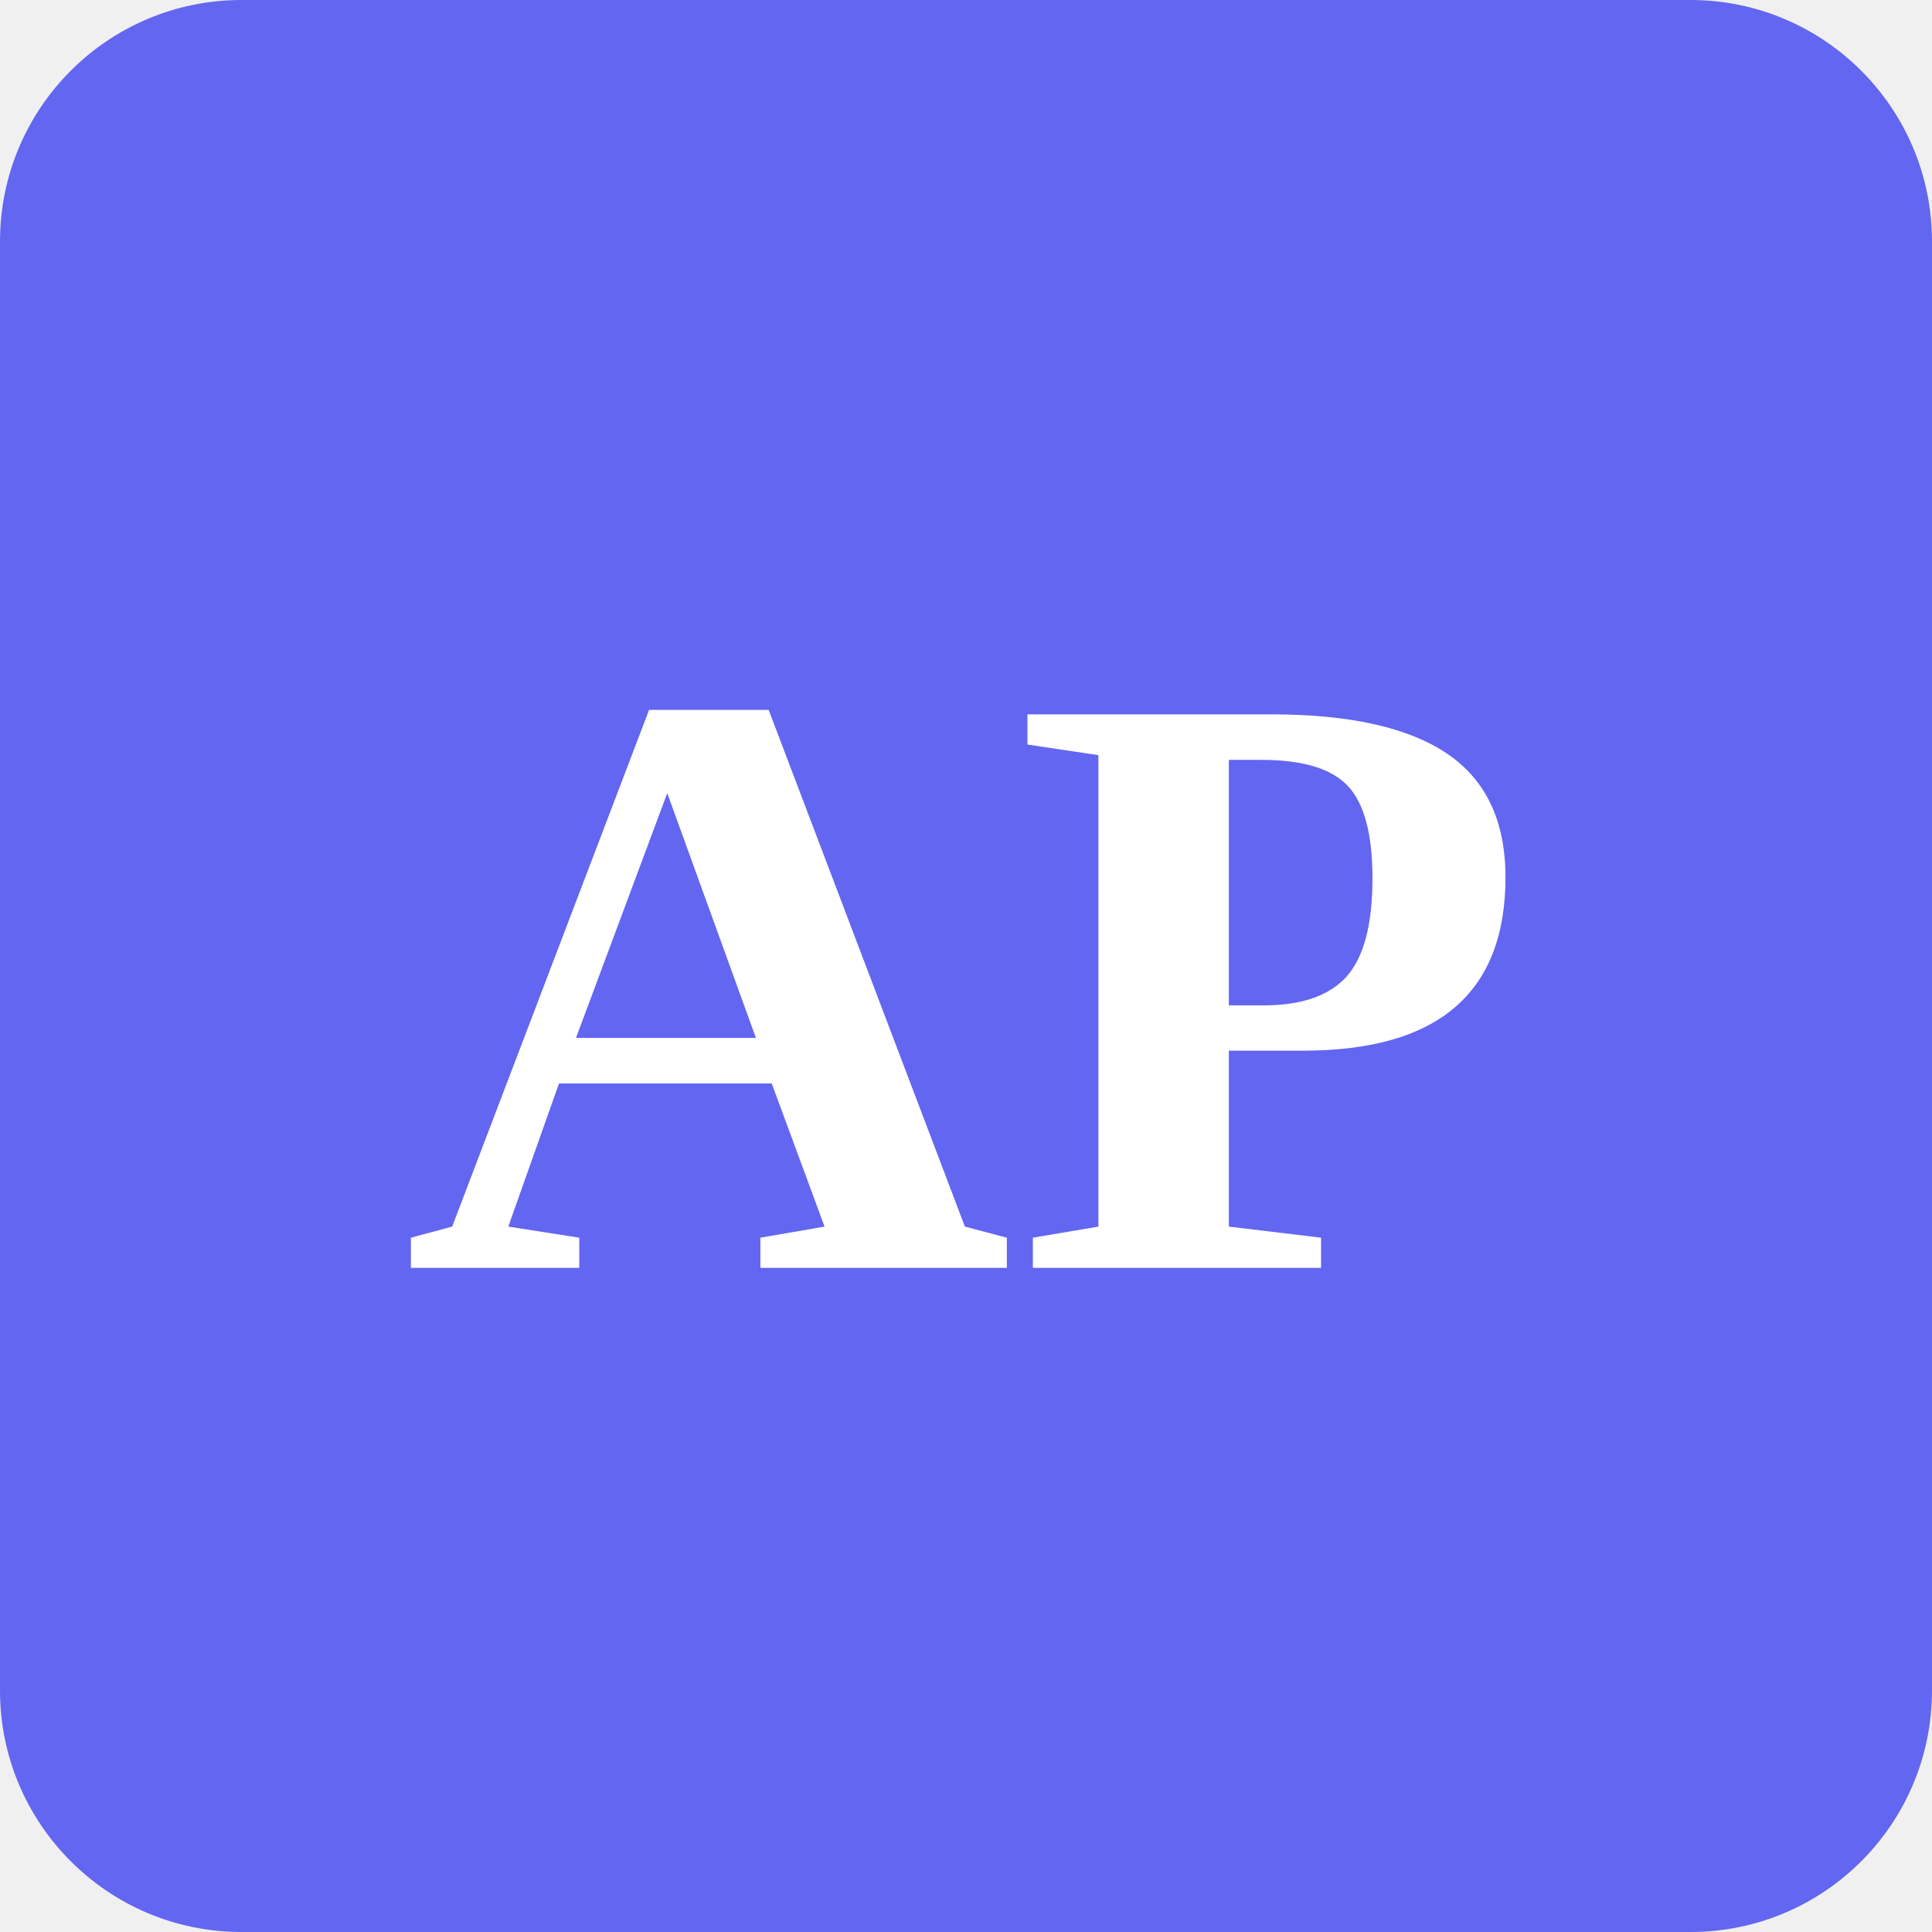
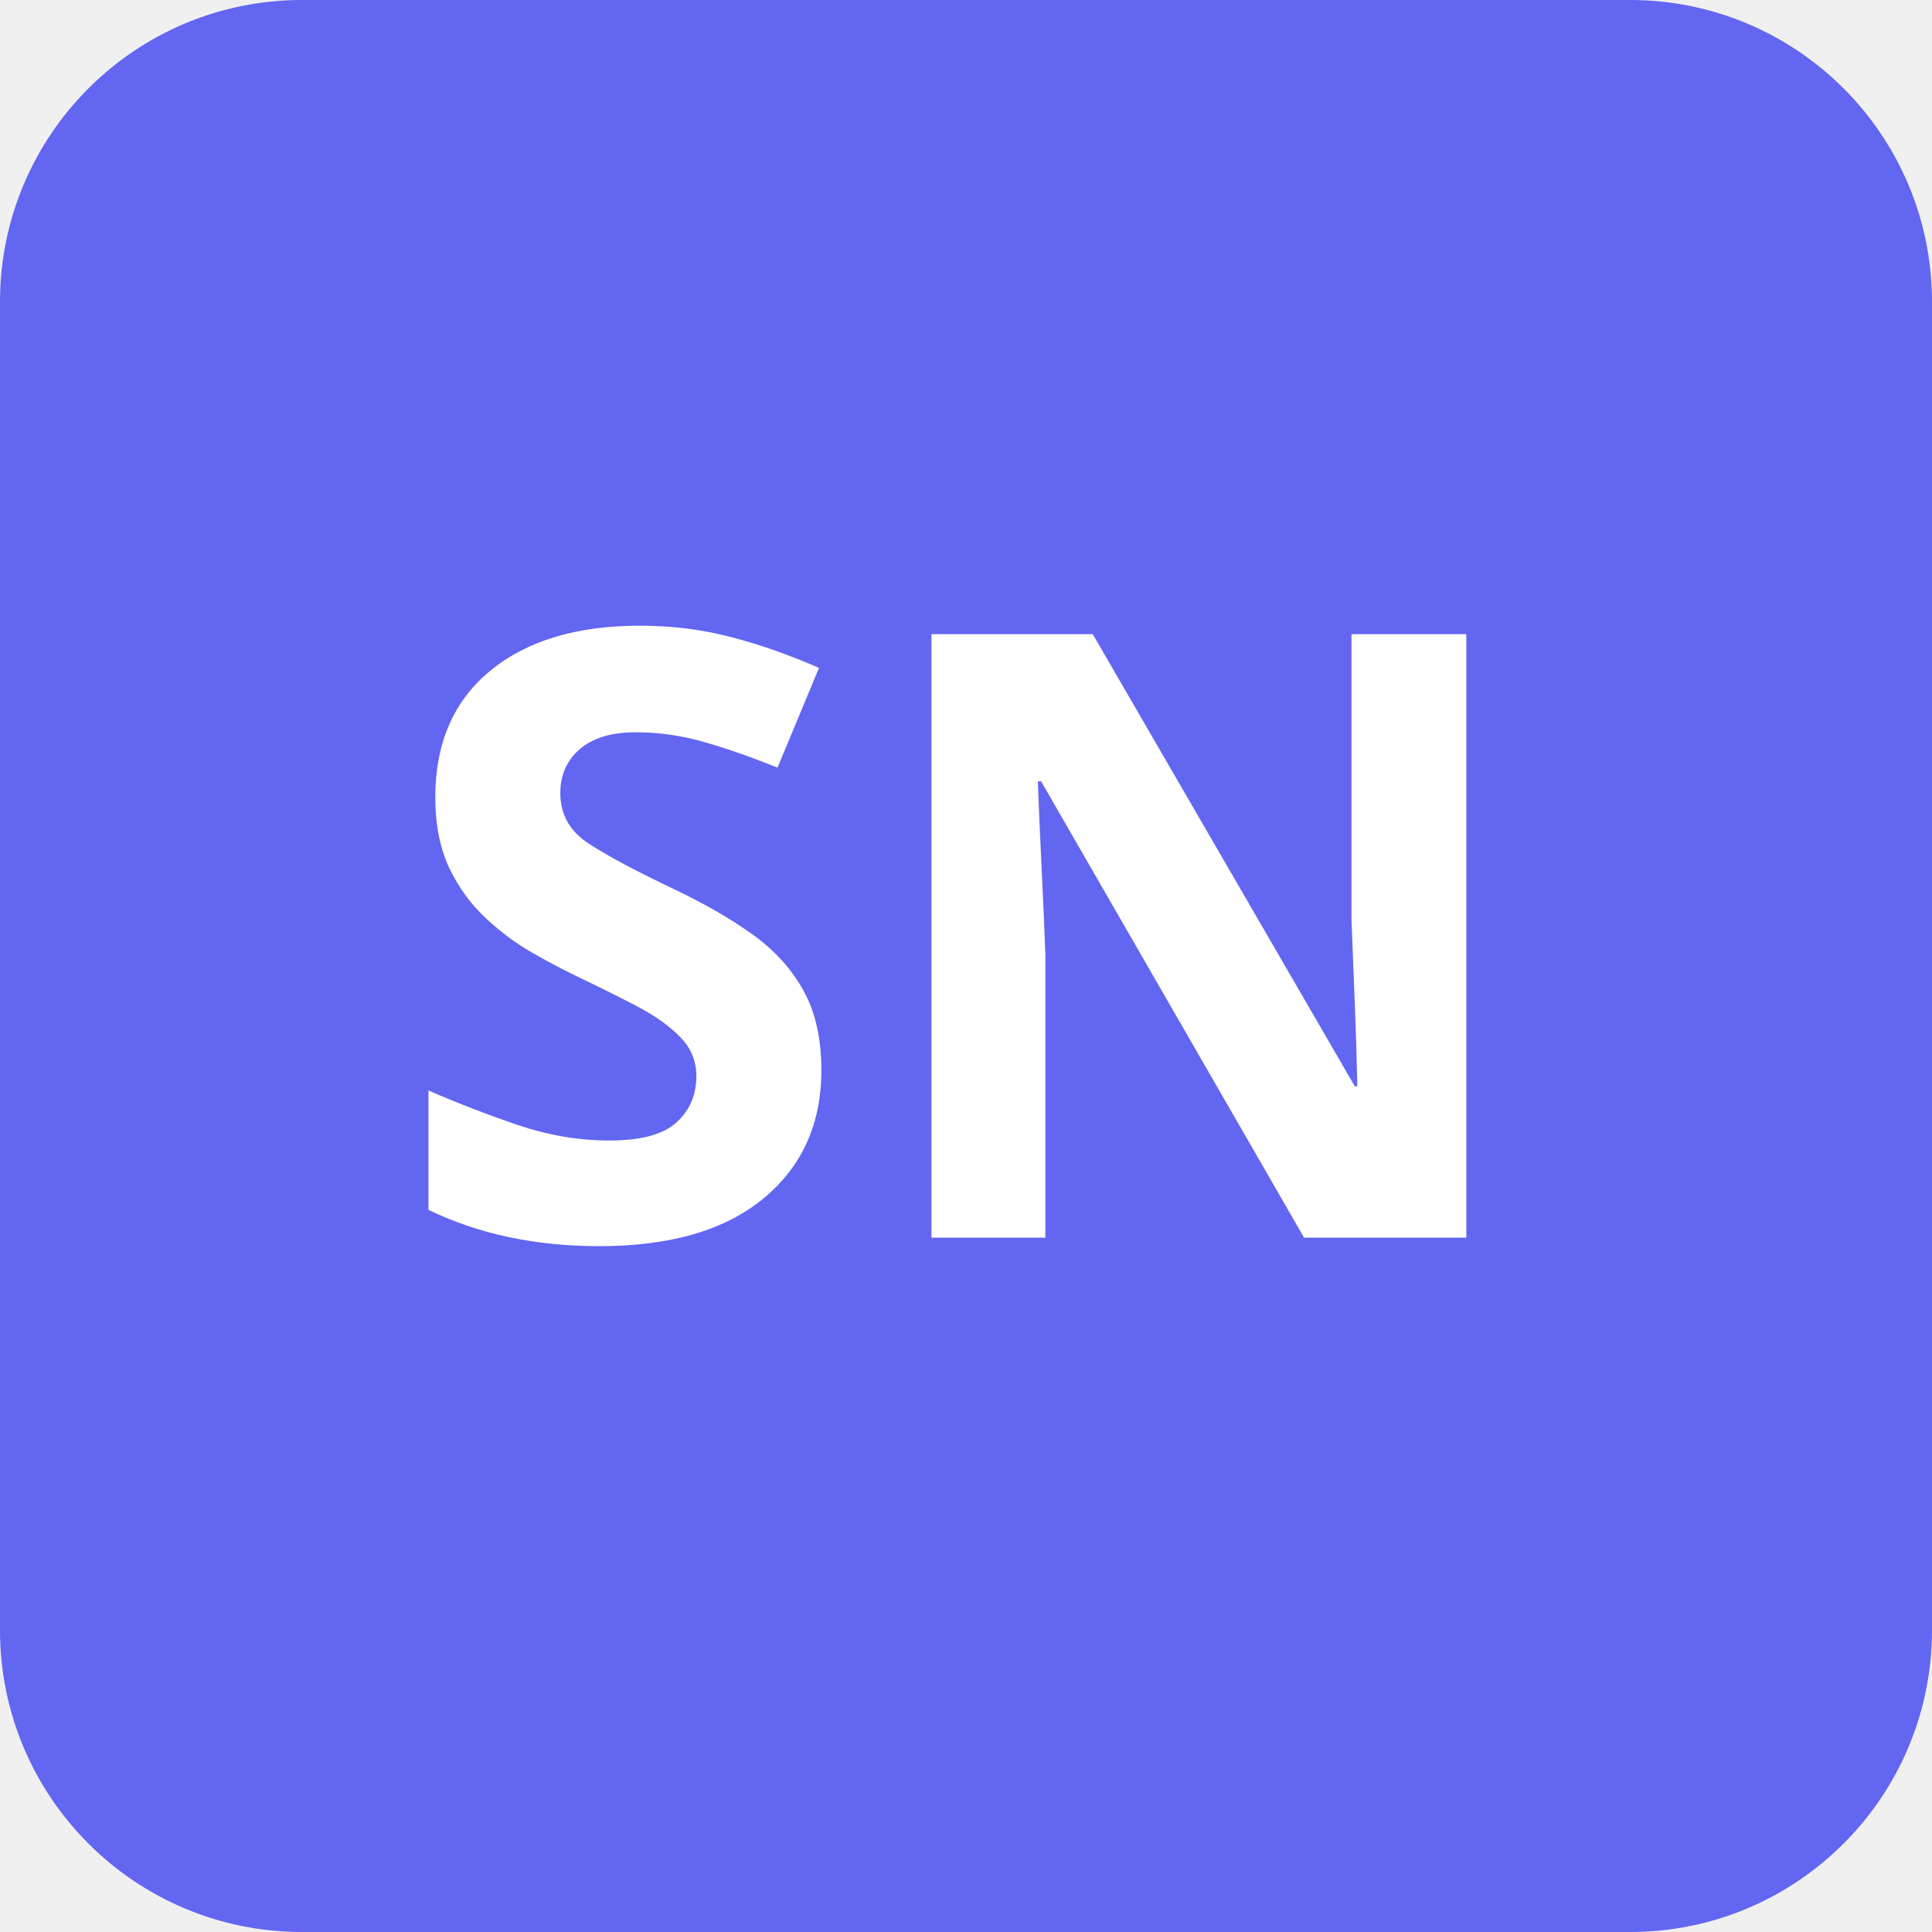
<svg xmlns="http://www.w3.org/2000/svg" width="128" height="128" viewBox="0 0 128 128">
-   <rect width="128" height="128" rx="16" fill="#6366f1" />
-   <text x="64" y="84" text-anchor="middle" fill="white" font-size="56" font-weight="bold">AP</text>
+   <rect width="128" height="128" rx="20" fill="#6366f1" />
+   <text x="64" y="82" text-anchor="middle" fill="white" font-size="56" font-weight="bold" font-family="sans-serif">SN</text>
</svg>
